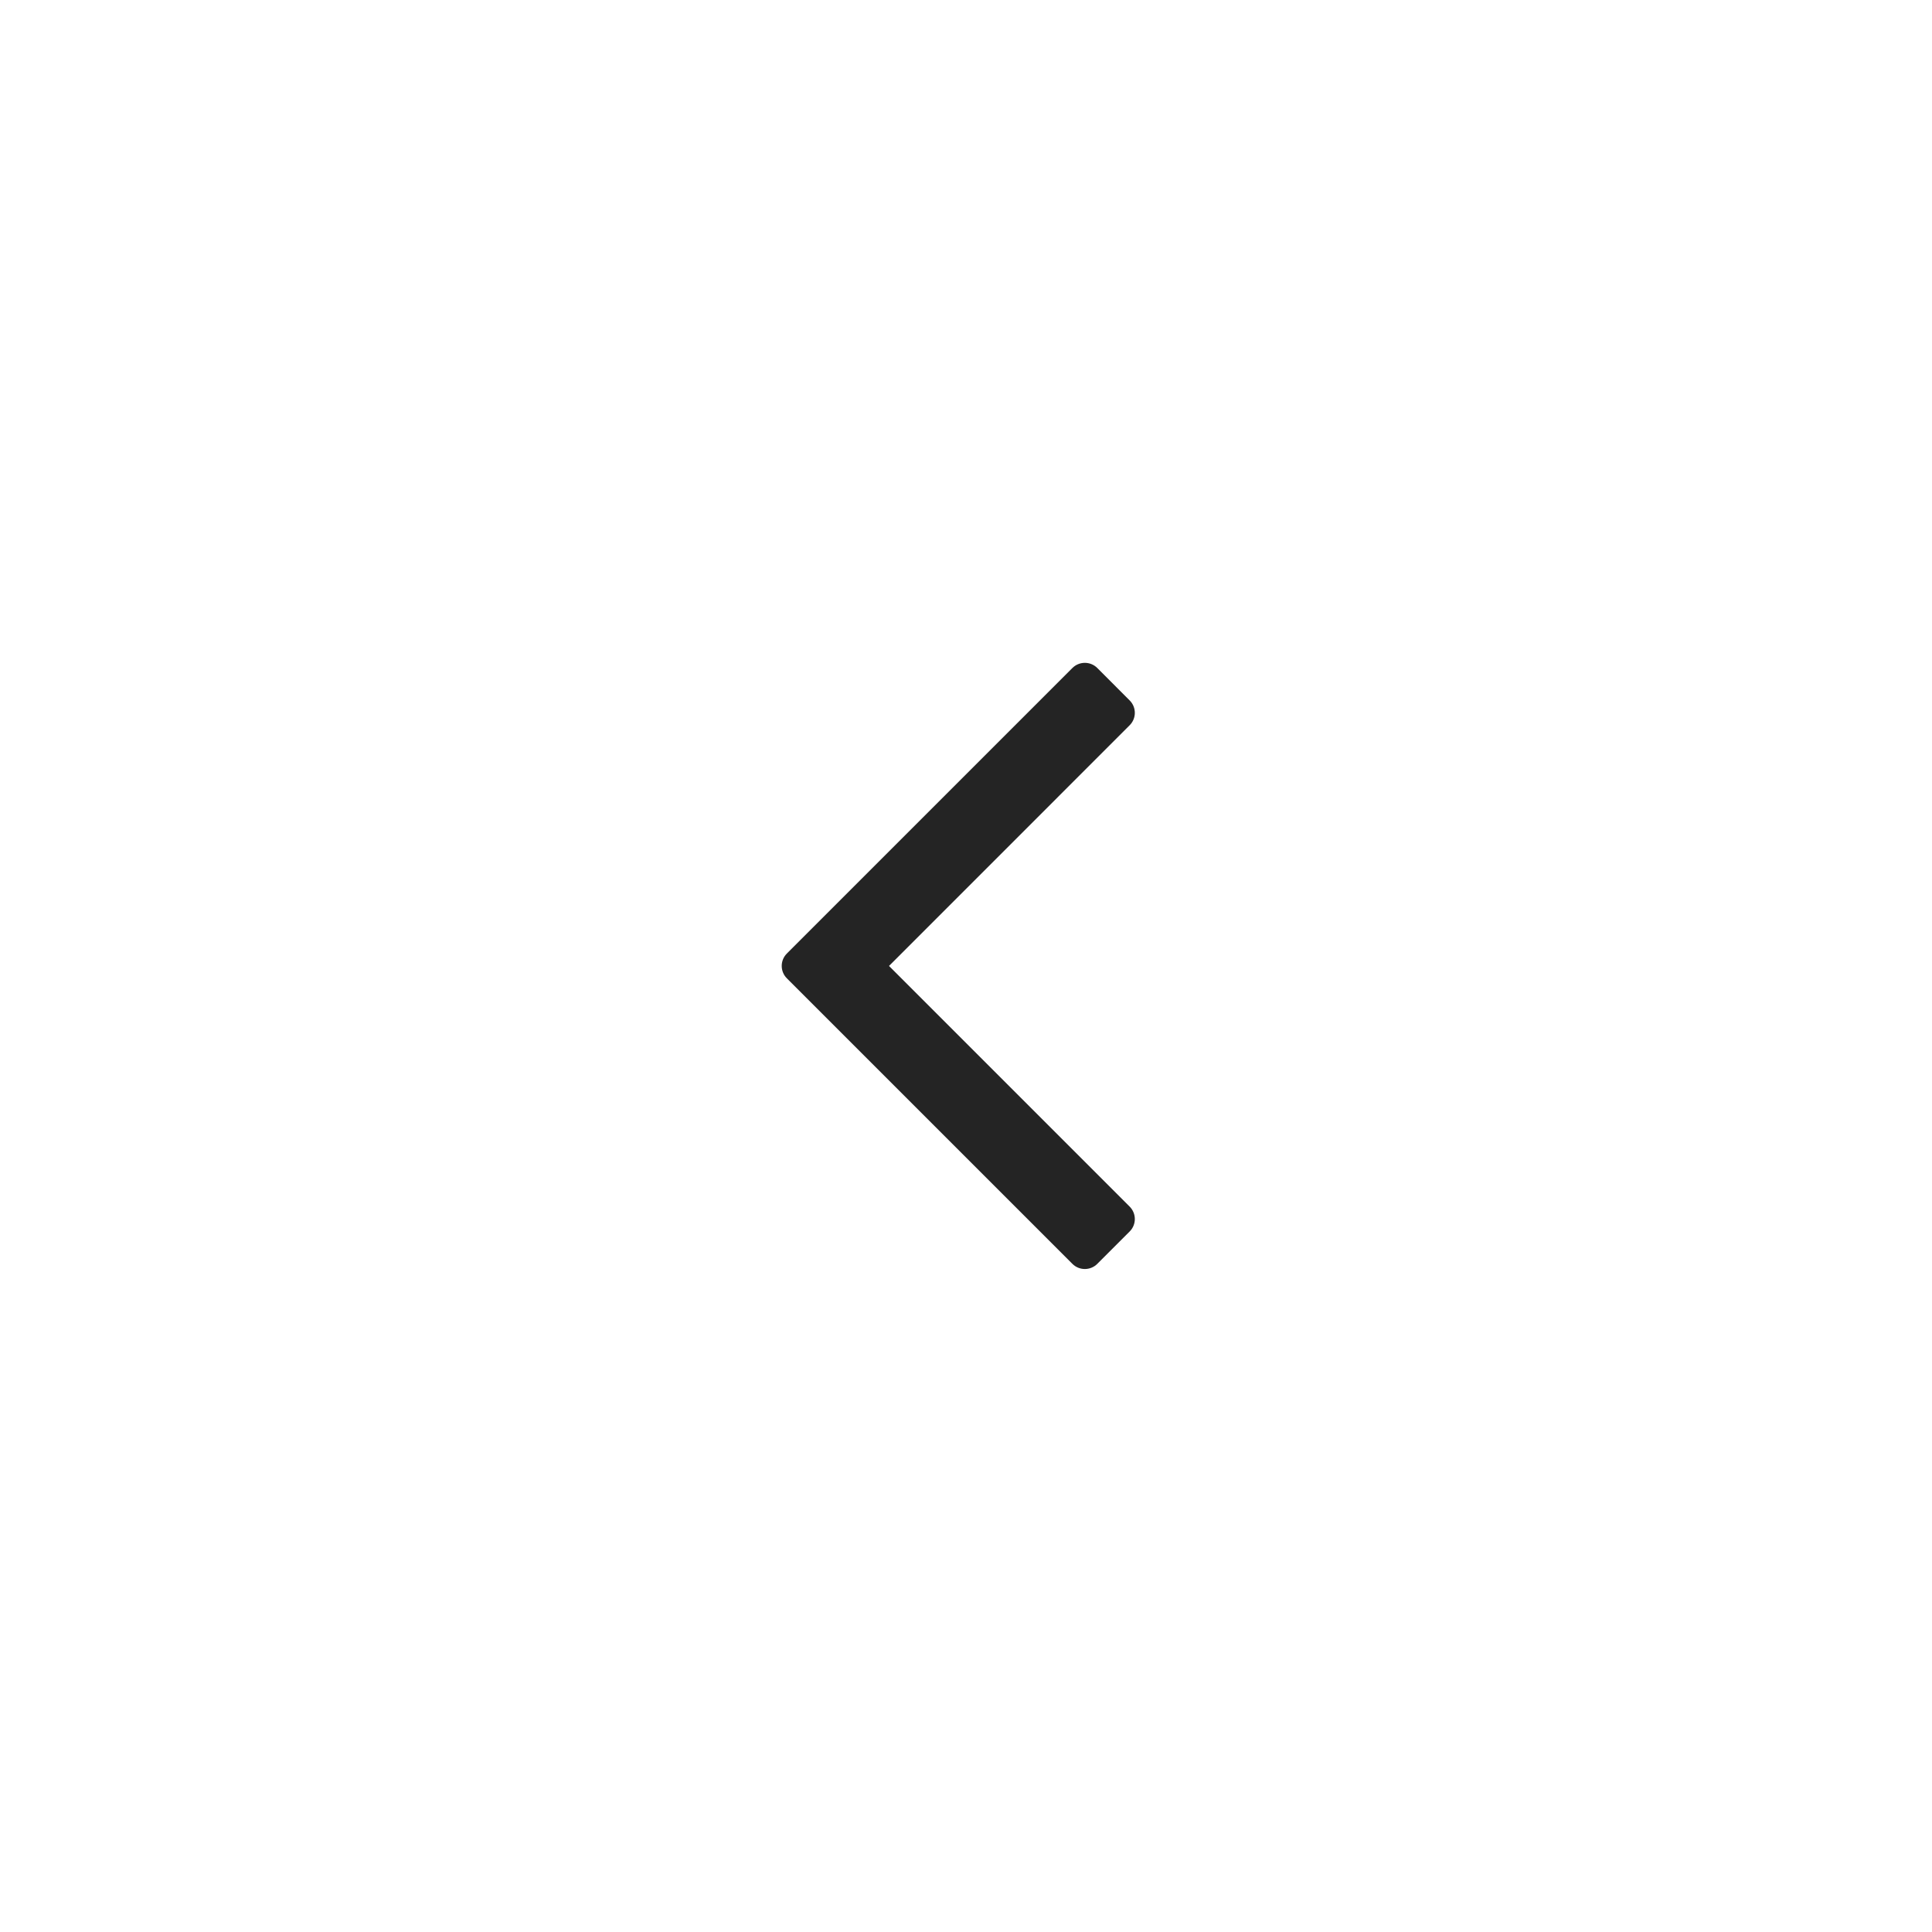
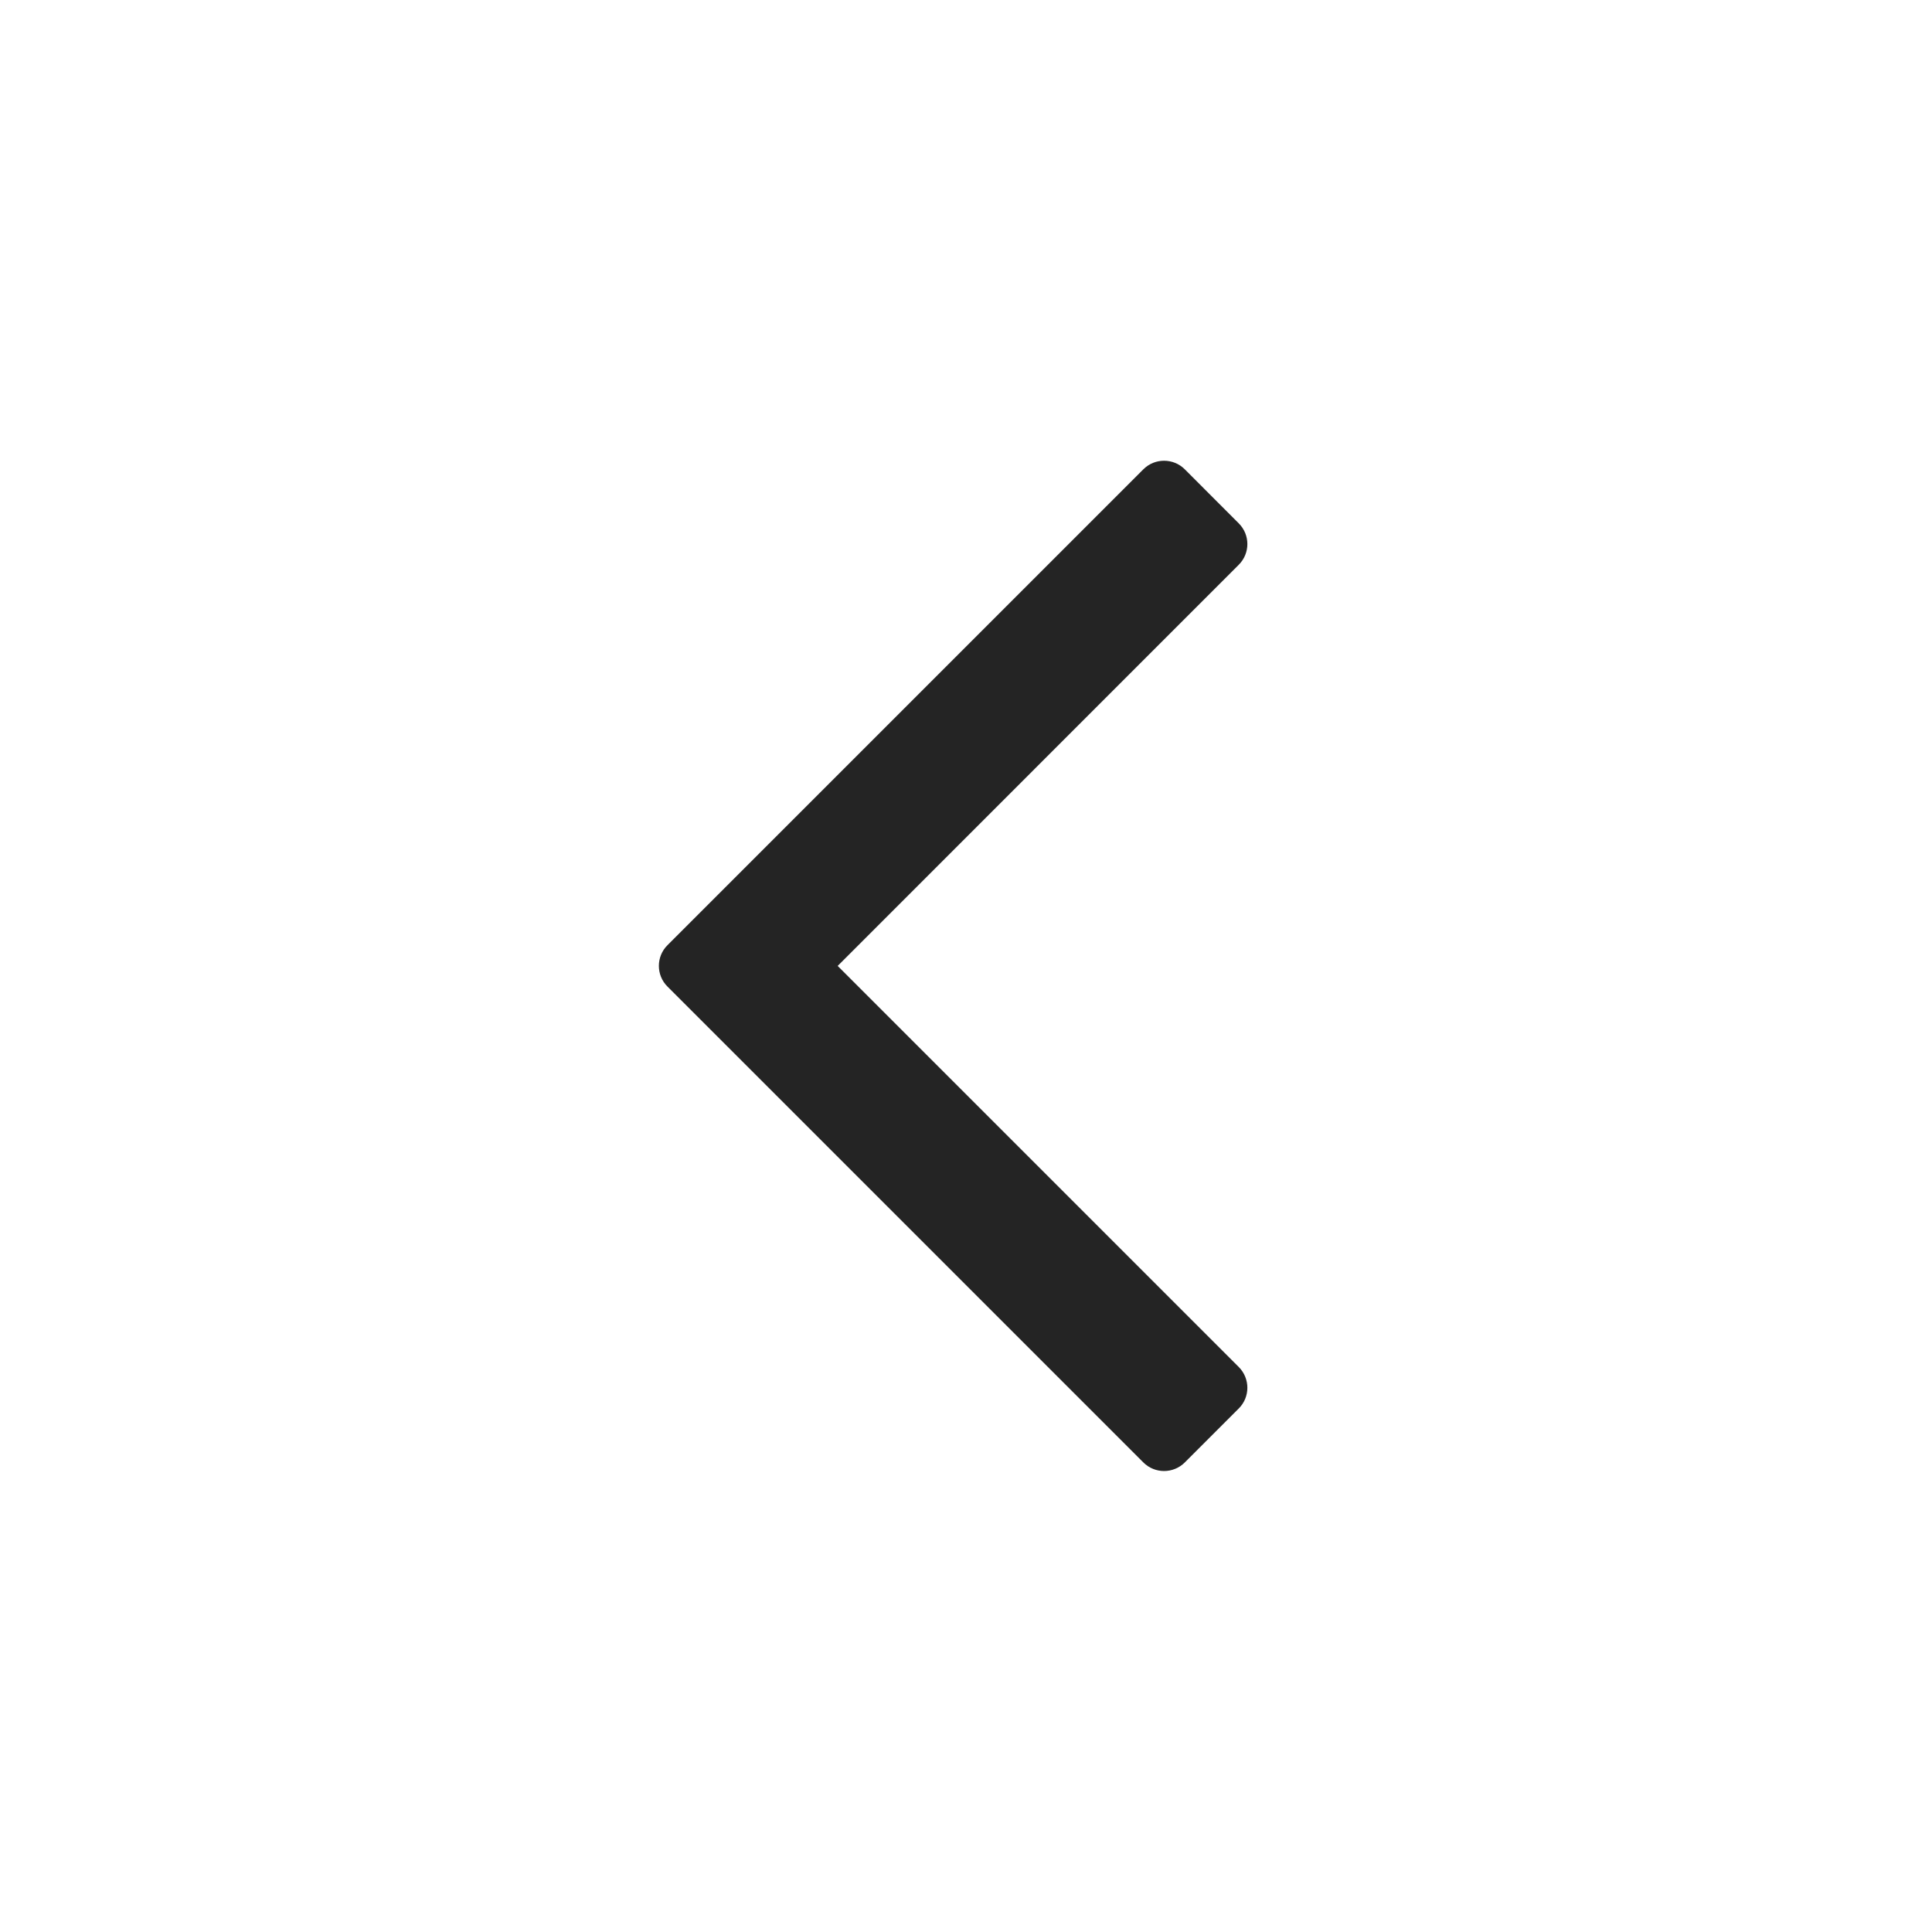
- <svg xmlns="http://www.w3.org/2000/svg" width="40" height="40" viewBox="0 0 40 40" fill="none">
+ <svg xmlns="http://www.w3.org/2000/svg" width="24" height="24" viewBox="8 8 24 24" fill="none">
  <path d="M18.406 19.999L23.388 15.016C23.531 14.874 23.531 14.643 23.388 14.501L22.718 13.83C22.576 13.688 22.345 13.688 22.203 13.83L16.292 19.741C16.149 19.883 16.149 20.114 16.292 20.256L22.203 26.167C22.345 26.309 22.576 26.309 22.718 26.167L23.388 25.497C23.531 25.355 23.531 25.124 23.388 24.981L18.406 19.999Z" fill="#242424" />
</svg>
